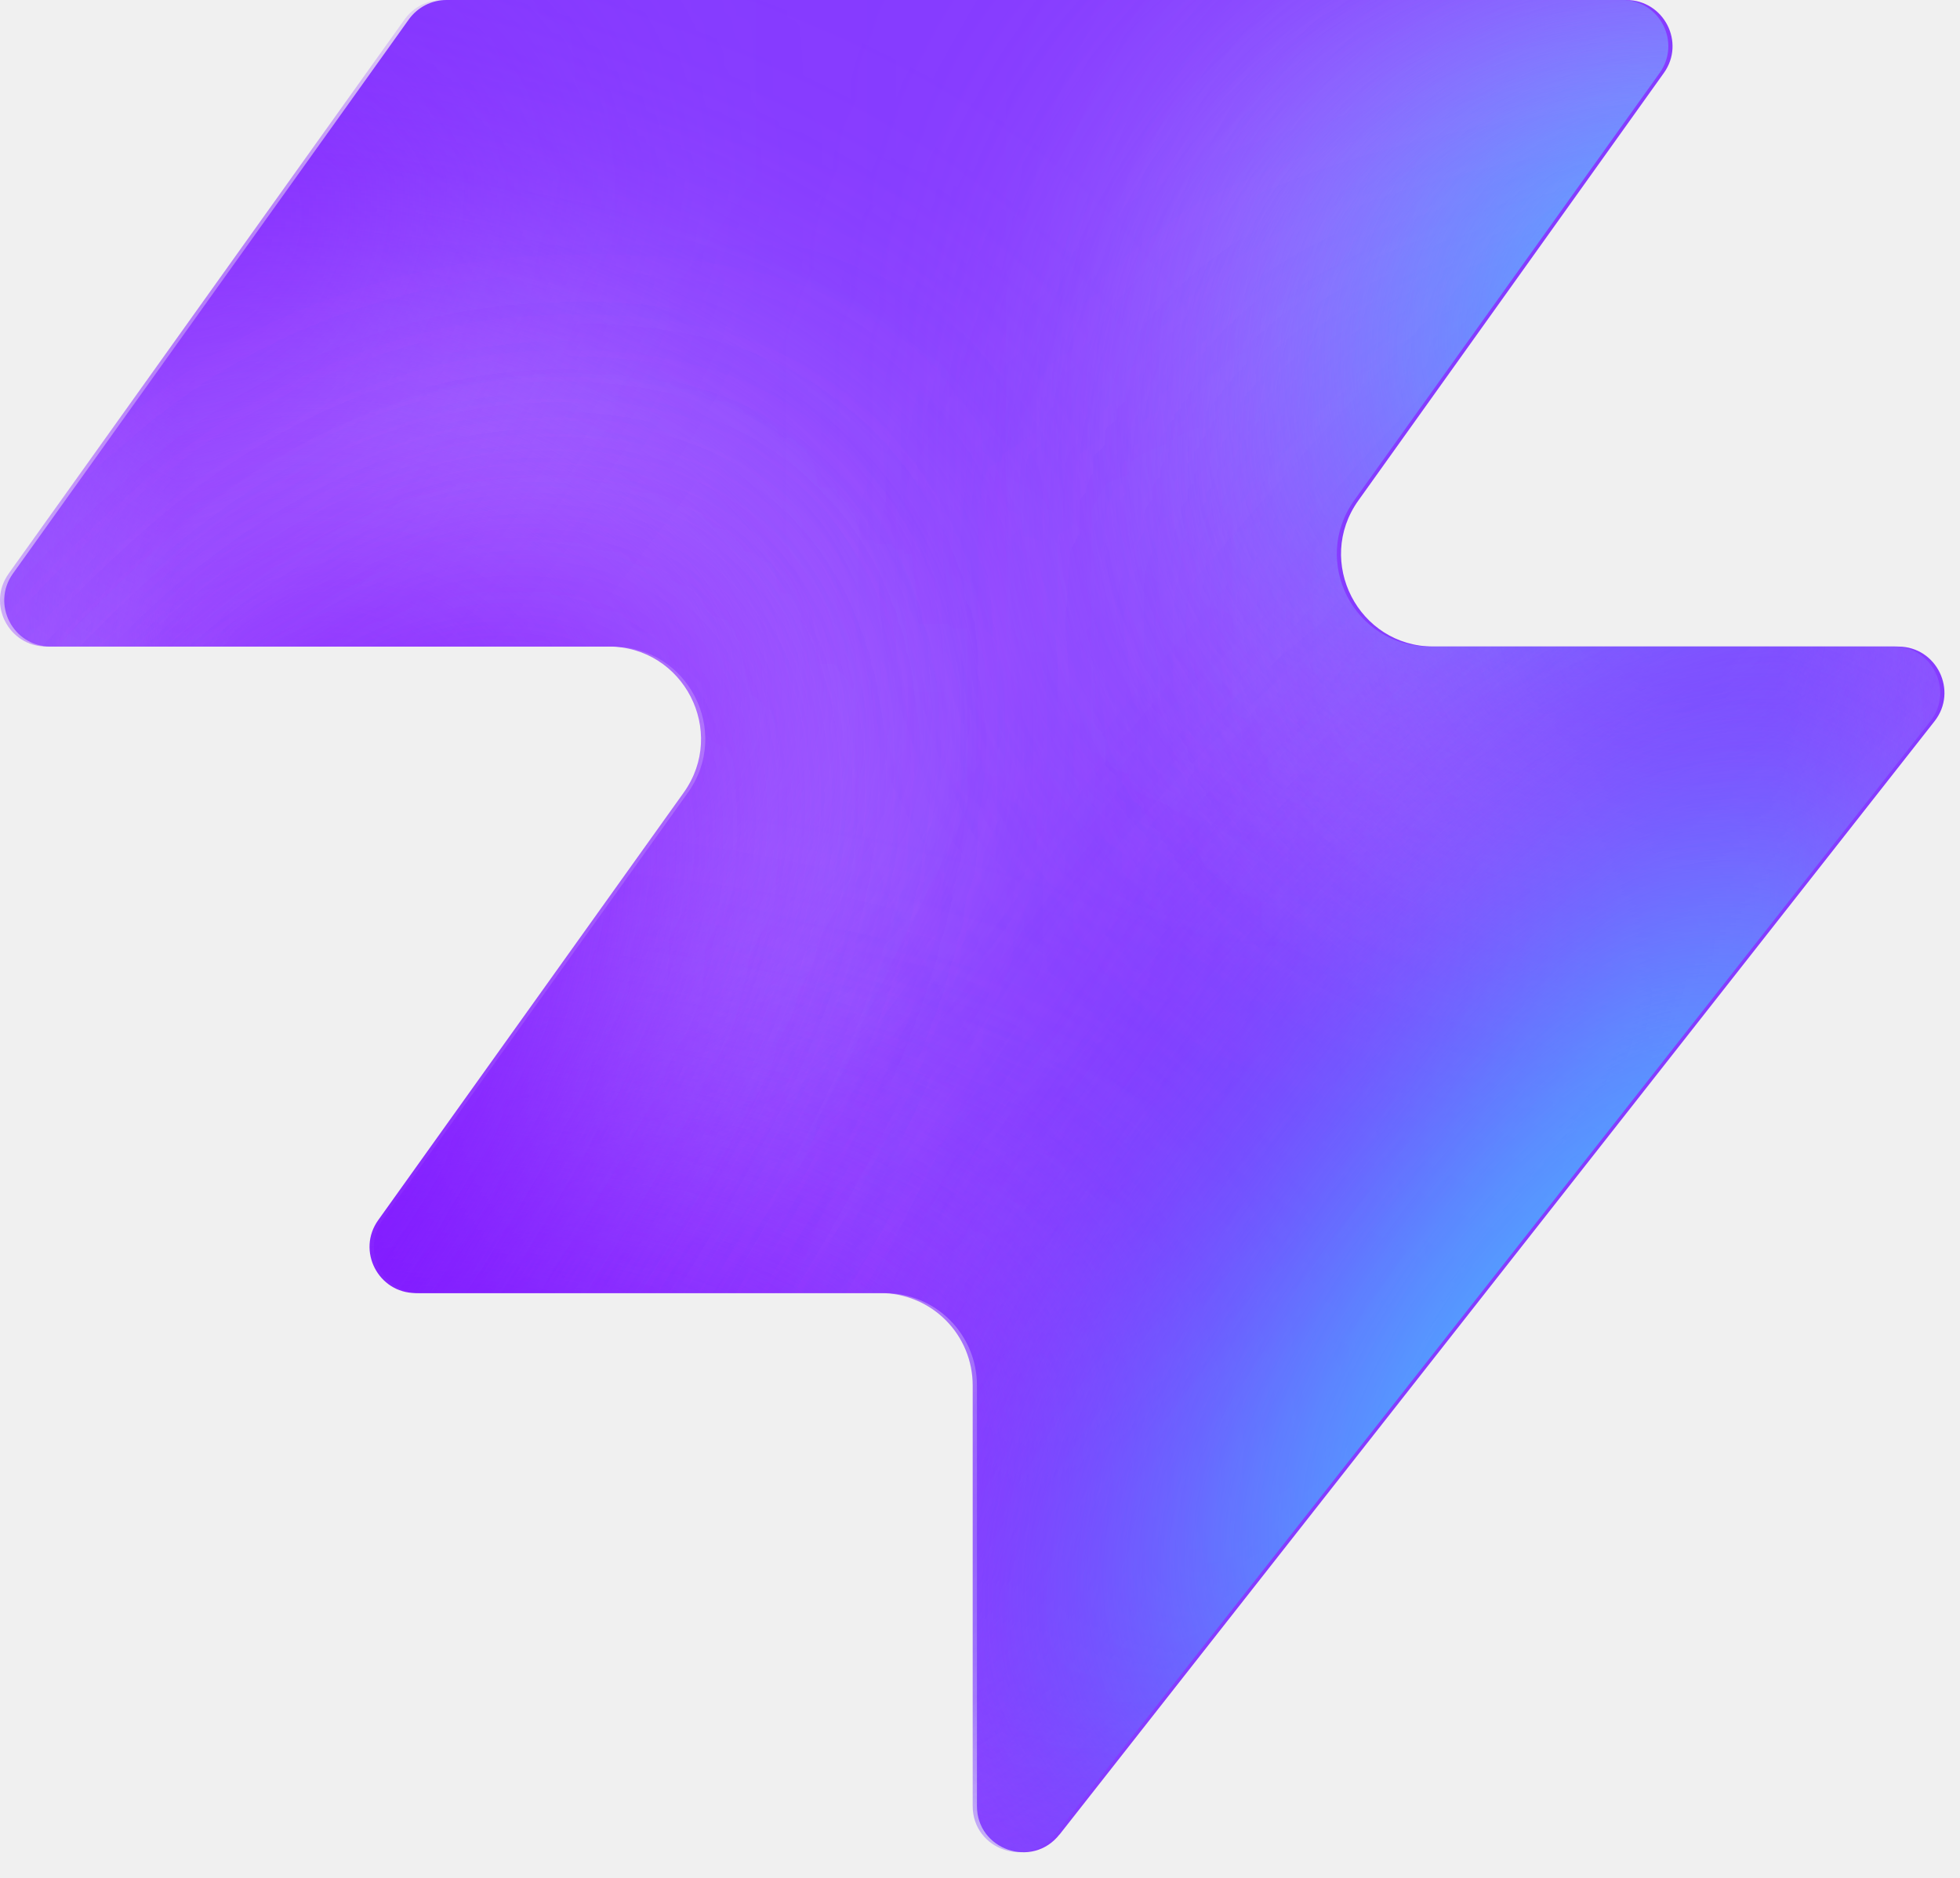
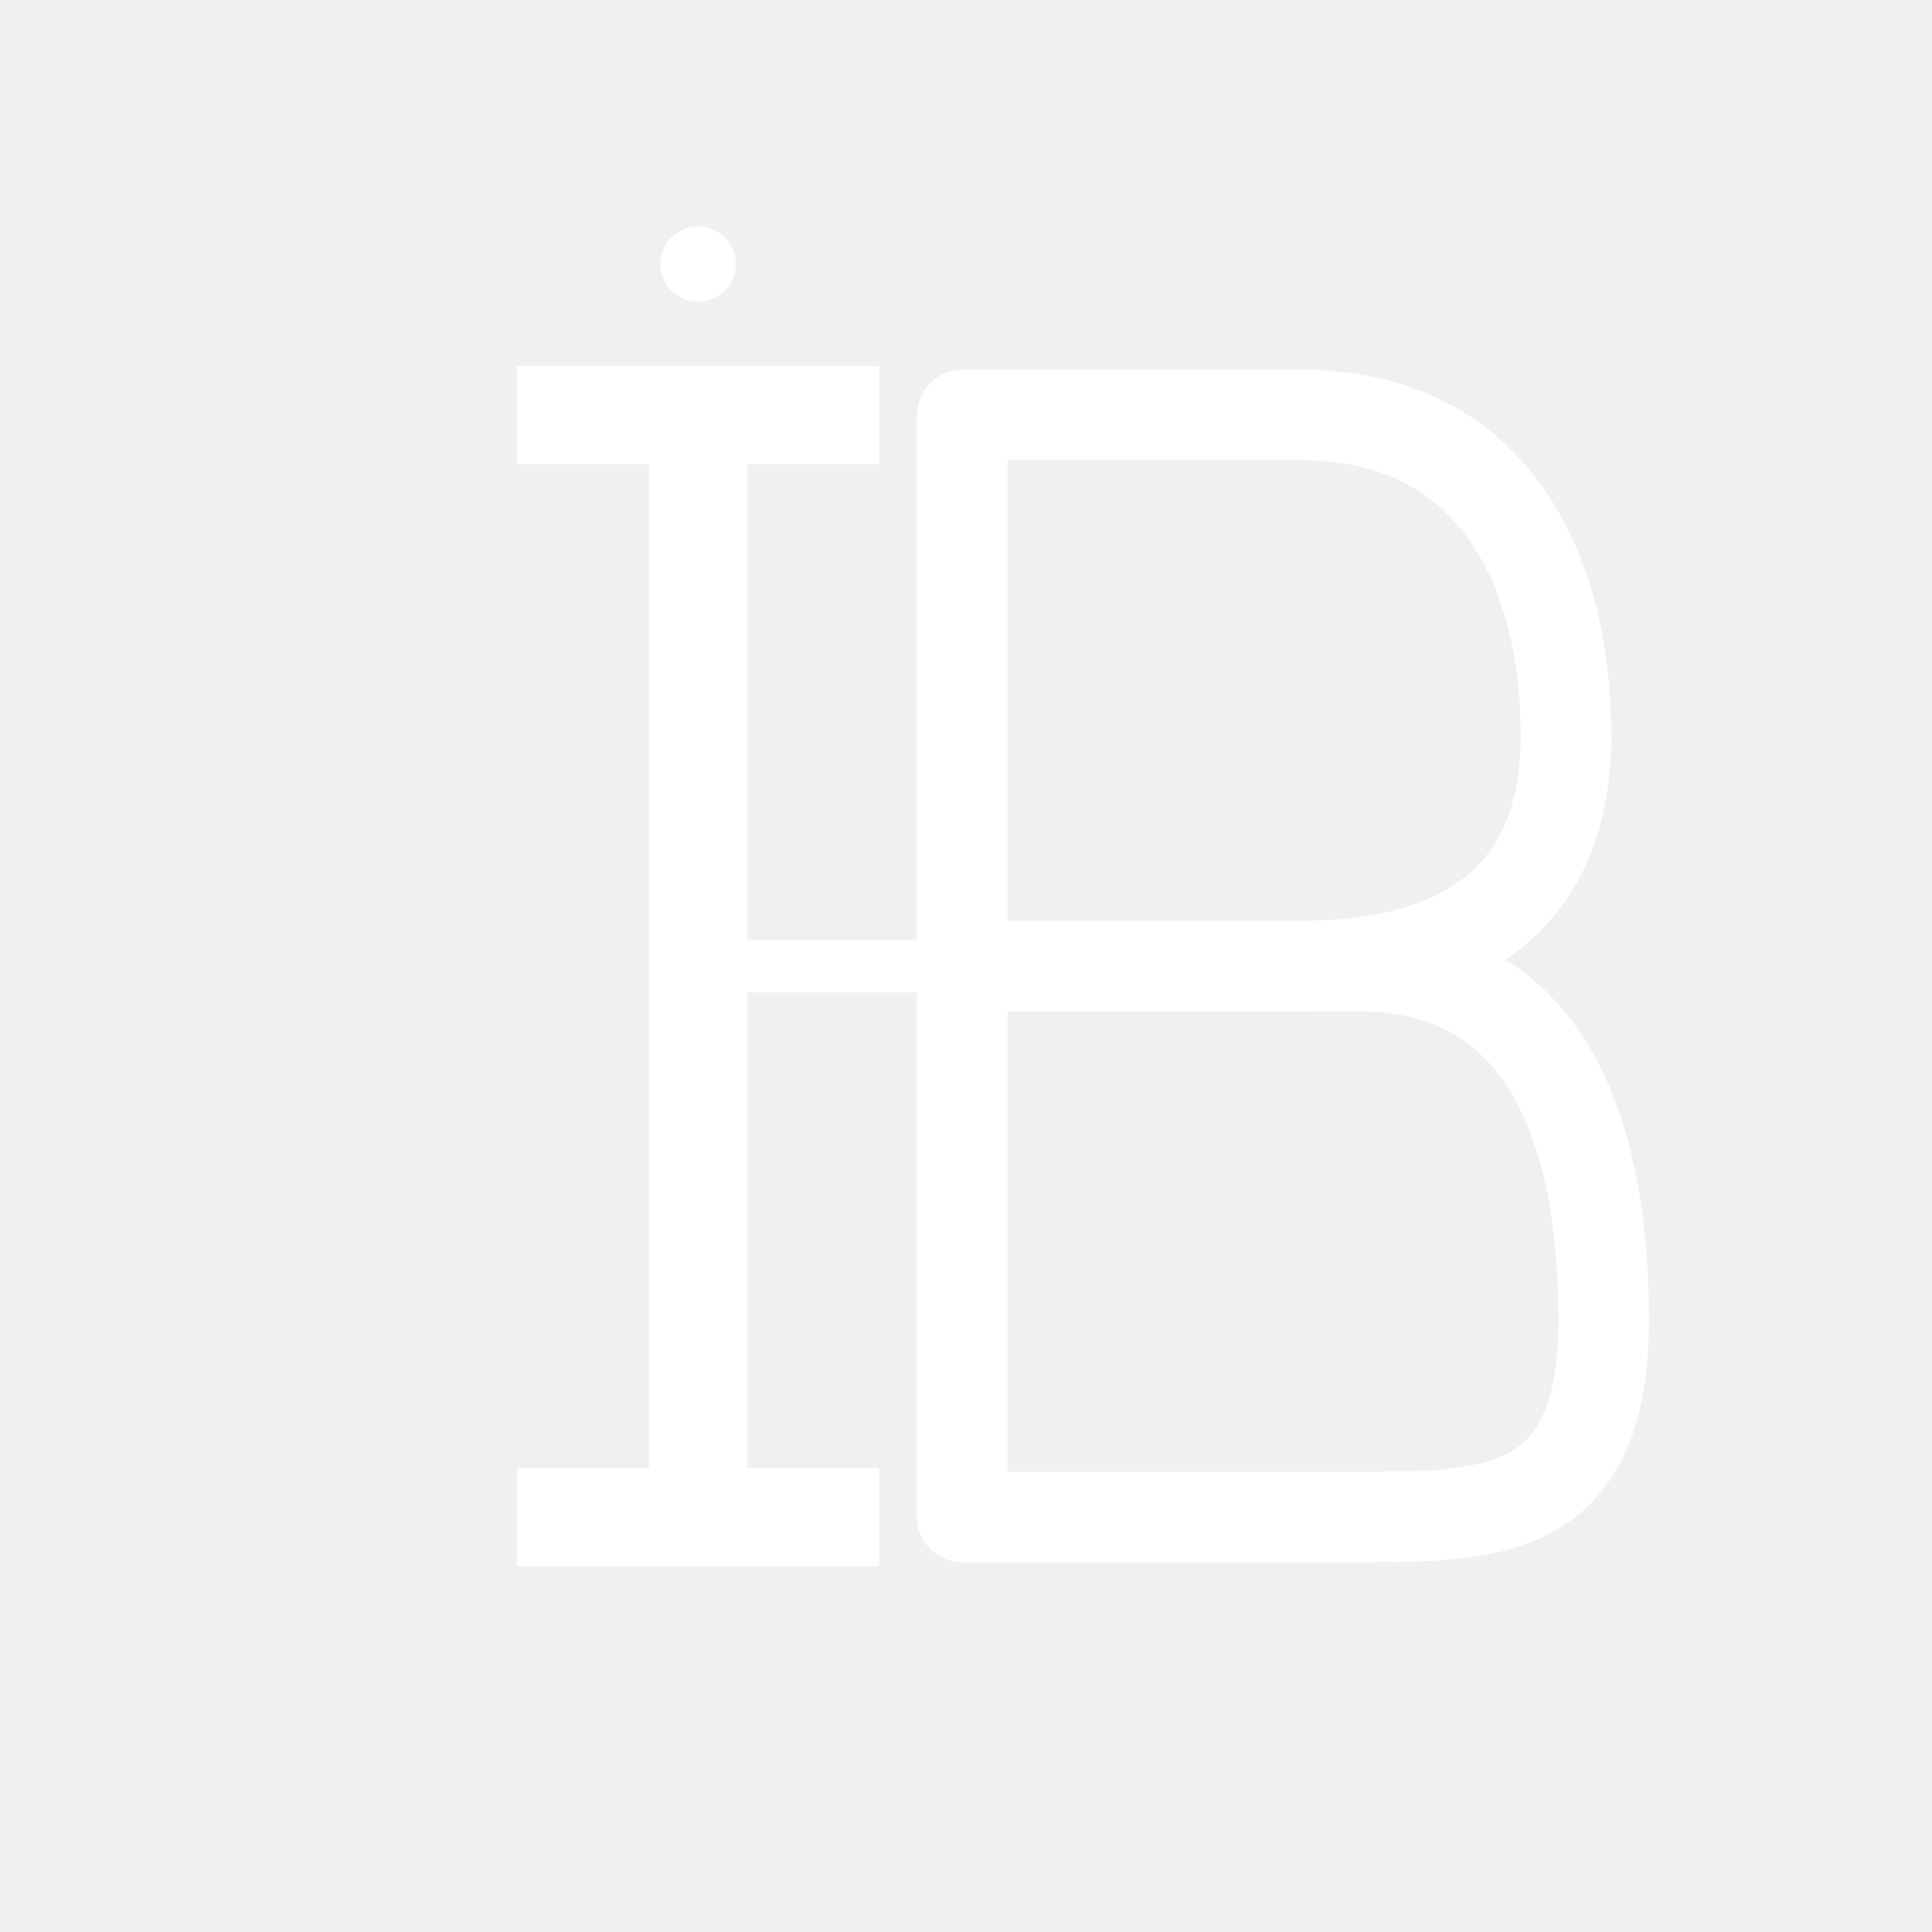
- <svg xmlns="http://www.w3.org/2000/svg" width="48" height="46" fill="none" viewBox="0 0 48 46">
-   <path fill="#863bff" d="M25.946 44.938c-.664.845-2.021.375-2.021-.698V33.937a2.26 2.26 0 0 0-2.262-2.262H10.287c-.92 0-1.456-1.04-.92-1.788l7.48-10.471c1.07-1.497 0-3.578-1.842-3.578H1.237c-.92 0-1.456-1.04-.92-1.788L10.013.474c.214-.297.556-.474.92-.474h28.894c.92 0 1.456 1.04.92 1.788l-7.48 10.471c-1.07 1.498 0 3.579 1.842 3.579h11.377c.943 0 1.473 1.088.89 1.83L25.947 44.94z" style="fill:#863bff;fill:color(display-p3 .525 .23 1);fill-opacity:1" />
-   <mask id="a" width="48" height="46" x="0" y="0" maskUnits="userSpaceOnUse" style="mask-type:alpha">
-     <path fill="#000" d="M25.842 44.938c-.664.844-2.021.375-2.021-.698V33.937a2.26 2.26 0 0 0-2.262-2.262H10.183c-.92 0-1.456-1.04-.92-1.788l7.48-10.471c1.07-1.498 0-3.579-1.842-3.579H1.133c-.92 0-1.456-1.04-.92-1.787L9.91.473c.214-.297.556-.474.92-.474h28.894c.92 0 1.456 1.04.92 1.788l-7.48 10.471c-1.07 1.498 0 3.578 1.842 3.578h11.377c.943 0 1.473 1.088.89 1.832L25.843 44.94z" style="fill:#000;fill-opacity:1" />
-   </mask>
-   <g mask="url(#a)">
-     <g filter="url(#b)">
-       <ellipse cx="5.508" cy="14.704" fill="#ede6ff" rx="5.508" ry="14.704" style="fill:#ede6ff;fill:color(display-p3 .927 .903 1);fill-opacity:1" transform="matrix(.00324 1 1 -.00324 -4.47 31.516)" />
-     </g>
-     <g filter="url(#c)">
-       <ellipse cx="10.399" cy="29.851" fill="#ede6ff" rx="10.399" ry="29.851" style="fill:#ede6ff;fill:color(display-p3 .927 .903 1);fill-opacity:1" transform="matrix(.00324 1 1 -.00324 -39.328 7.883)" />
-     </g>
-     <g filter="url(#d)">
-       <ellipse cx="5.508" cy="30.487" fill="#7e14ff" rx="5.508" ry="30.487" style="fill:#7e14ff;fill:color(display-p3 .492 .077 1);fill-opacity:1" transform="rotate(89.814 -25.913 -14.639)scale(1 -1)" />
-     </g>
-     <g filter="url(#e)">
-       <ellipse cx="5.508" cy="30.599" fill="#7e14ff" rx="5.508" ry="30.599" style="fill:#7e14ff;fill:color(display-p3 .492 .077 1);fill-opacity:1" transform="rotate(89.814 -32.644 -3.334)scale(1 -1)" />
-     </g>
-     <g filter="url(#f)">
-       <ellipse cx="5.508" cy="30.599" fill="#7e14ff" rx="5.508" ry="30.599" style="fill:#7e14ff;fill:color(display-p3 .492 .077 1);fill-opacity:1" transform="matrix(.00324 1 1 -.00324 -34.34 30.47)" />
-     </g>
-     <g filter="url(#g)">
-       <ellipse cx="14.072" cy="22.078" fill="#ede6ff" rx="14.072" ry="22.078" style="fill:#ede6ff;fill:color(display-p3 .927 .903 1);fill-opacity:1" transform="rotate(93.35 24.506 48.493)scale(-1 1)" />
-     </g>
-     <g filter="url(#h)">
-       <ellipse cx="3.47" cy="21.501" fill="#7e14ff" rx="3.47" ry="21.501" style="fill:#7e14ff;fill:color(display-p3 .492 .077 1);fill-opacity:1" transform="rotate(89.009 28.708 47.59)scale(-1 1)" />
-     </g>
-     <g filter="url(#i)">
-       <ellipse cx="3.47" cy="21.501" fill="#7e14ff" rx="3.47" ry="21.501" style="fill:#7e14ff;fill:color(display-p3 .492 .077 1);fill-opacity:1" transform="rotate(89.009 28.708 47.59)scale(-1 1)" />
-     </g>
-     <g filter="url(#j)">
-       <ellipse cx=".387" cy="8.972" fill="#7e14ff" rx="4.407" ry="29.108" style="fill:#7e14ff;fill:color(display-p3 .492 .077 1);fill-opacity:1" transform="rotate(39.51 .387 8.972)" />
-     </g>
-     <g filter="url(#k)">
-       <ellipse cx="47.523" cy="-6.092" fill="#7e14ff" rx="4.407" ry="29.108" style="fill:#7e14ff;fill:color(display-p3 .492 .077 1);fill-opacity:1" transform="rotate(37.892 47.523 -6.092)" />
-     </g>
-     <g filter="url(#l)">
-       <ellipse cx="41.412" cy="6.333" fill="#47bfff" rx="5.971" ry="9.665" style="fill:#47bfff;fill:color(display-p3 .28 .748 1);fill-opacity:1" transform="rotate(37.892 41.412 6.333)" />
-     </g>
-     <g filter="url(#m)">
-       <ellipse cx="-1.879" cy="38.332" fill="#7e14ff" rx="4.407" ry="29.108" style="fill:#7e14ff;fill:color(display-p3 .492 .077 1);fill-opacity:1" transform="rotate(37.892 -1.88 38.332)" />
-     </g>
-     <g filter="url(#n)">
-       <ellipse cx="-1.879" cy="38.332" fill="#7e14ff" rx="4.407" ry="29.108" style="fill:#7e14ff;fill:color(display-p3 .492 .077 1);fill-opacity:1" transform="rotate(37.892 -1.88 38.332)" />
-     </g>
-     <g filter="url(#o)">
-       <ellipse cx="35.651" cy="29.907" fill="#7e14ff" rx="4.407" ry="29.108" style="fill:#7e14ff;fill:color(display-p3 .492 .077 1);fill-opacity:1" transform="rotate(37.892 35.651 29.907)" />
-     </g>
-     <g filter="url(#p)">
-       <ellipse cx="38.418" cy="32.4" fill="#47bfff" rx="5.971" ry="15.297" style="fill:#47bfff;fill:color(display-p3 .28 .748 1);fill-opacity:1" transform="rotate(37.892 38.418 32.4)" />
-     </g>
+ <svg xmlns="http://www.w3.org/2000/svg" viewBox="0 0 512 512" width="100%" height="100%">
+   <g fill="none" stroke="#FFFFFF" stroke-linecap="round" stroke-linejoin="round">
+     <path d="M150 110 H220 M185 110 V402 M150 402 H220" stroke="#FFFFFF" stroke-width="26" stroke-linecap="square" />
+     <circle cx="185" cy="70" r="10" fill="#FFFFFF" stroke="none" />
+     <path d="M255 110 H345 C395 110, 415 150, 415 195 C415 240, 385 256, 345 256 H255 V110 Z" stroke="#FFFFFF" stroke-width="24" fill="none" />
+     <path d="M255 256 H360 C410 256, 425 300, 425 350 C425 402, 395 402, 360 402 H255 V256 Z" stroke="#FFFFFF" stroke-width="24" fill="none" />
+     <line x1="185" y1="256" x2="255" y2="256" stroke="#FFFFFF" stroke-width="14" />
  </g>
-   <defs>
-     <filter id="b" width="60.045" height="41.654" x="-19.77" y="16.149" color-interpolation-filters="sRGB" filterUnits="userSpaceOnUse">
-       <feFlood flood-opacity="0" result="BackgroundImageFix" />
-       <feBlend in="SourceGraphic" in2="BackgroundImageFix" result="shape" />
-       <feGaussianBlur result="effect1_foregroundBlur_2002_17158" stdDeviation="7.659" />
-     </filter>
-     <filter id="c" width="90.34" height="51.437" x="-54.613" y="-7.533" color-interpolation-filters="sRGB" filterUnits="userSpaceOnUse">
-       <feFlood flood-opacity="0" result="BackgroundImageFix" />
-       <feBlend in="SourceGraphic" in2="BackgroundImageFix" result="shape" />
-       <feGaussianBlur result="effect1_foregroundBlur_2002_17158" stdDeviation="7.659" />
-     </filter>
-     <filter id="d" width="79.355" height="29.4" x="-49.64" y="2.03" color-interpolation-filters="sRGB" filterUnits="userSpaceOnUse">
-       <feFlood flood-opacity="0" result="BackgroundImageFix" />
-       <feBlend in="SourceGraphic" in2="BackgroundImageFix" result="shape" />
-       <feGaussianBlur result="effect1_foregroundBlur_2002_17158" stdDeviation="4.596" />
-     </filter>
-     <filter id="e" width="79.579" height="29.4" x="-45.045" y="20.029" color-interpolation-filters="sRGB" filterUnits="userSpaceOnUse">
-       <feFlood flood-opacity="0" result="BackgroundImageFix" />
-       <feBlend in="SourceGraphic" in2="BackgroundImageFix" result="shape" />
-       <feGaussianBlur result="effect1_foregroundBlur_2002_17158" stdDeviation="4.596" />
-     </filter>
-     <filter id="f" width="79.579" height="29.4" x="-43.513" y="21.178" color-interpolation-filters="sRGB" filterUnits="userSpaceOnUse">
-       <feFlood flood-opacity="0" result="BackgroundImageFix" />
-       <feBlend in="SourceGraphic" in2="BackgroundImageFix" result="shape" />
-       <feGaussianBlur result="effect1_foregroundBlur_2002_17158" stdDeviation="4.596" />
-     </filter>
-     <filter id="g" width="74.749" height="58.852" x="15.756" y="-17.901" color-interpolation-filters="sRGB" filterUnits="userSpaceOnUse">
-       <feFlood flood-opacity="0" result="BackgroundImageFix" />
-       <feBlend in="SourceGraphic" in2="BackgroundImageFix" result="shape" />
-       <feGaussianBlur result="effect1_foregroundBlur_2002_17158" stdDeviation="7.659" />
-     </filter>
-     <filter id="h" width="61.377" height="25.362" x="23.548" y="2.284" color-interpolation-filters="sRGB" filterUnits="userSpaceOnUse">
-       <feFlood flood-opacity="0" result="BackgroundImageFix" />
-       <feBlend in="SourceGraphic" in2="BackgroundImageFix" result="shape" />
-       <feGaussianBlur result="effect1_foregroundBlur_2002_17158" stdDeviation="4.596" />
-     </filter>
-     <filter id="i" width="61.377" height="25.362" x="23.548" y="2.284" color-interpolation-filters="sRGB" filterUnits="userSpaceOnUse">
-       <feFlood flood-opacity="0" result="BackgroundImageFix" />
-       <feBlend in="SourceGraphic" in2="BackgroundImageFix" result="shape" />
-       <feGaussianBlur result="effect1_foregroundBlur_2002_17158" stdDeviation="4.596" />
-     </filter>
-     <filter id="j" width="56.045" height="63.649" x="-27.636" y="-22.853" color-interpolation-filters="sRGB" filterUnits="userSpaceOnUse">
-       <feFlood flood-opacity="0" result="BackgroundImageFix" />
-       <feBlend in="SourceGraphic" in2="BackgroundImageFix" result="shape" />
-       <feGaussianBlur result="effect1_foregroundBlur_2002_17158" stdDeviation="4.596" />
-     </filter>
-     <filter id="k" width="54.814" height="64.646" x="20.116" y="-38.415" color-interpolation-filters="sRGB" filterUnits="userSpaceOnUse">
-       <feFlood flood-opacity="0" result="BackgroundImageFix" />
-       <feBlend in="SourceGraphic" in2="BackgroundImageFix" result="shape" />
-       <feGaussianBlur result="effect1_foregroundBlur_2002_17158" stdDeviation="4.596" />
-     </filter>
-     <filter id="l" width="33.541" height="35.313" x="24.641" y="-11.323" color-interpolation-filters="sRGB" filterUnits="userSpaceOnUse">
-       <feFlood flood-opacity="0" result="BackgroundImageFix" />
-       <feBlend in="SourceGraphic" in2="BackgroundImageFix" result="shape" />
-       <feGaussianBlur result="effect1_foregroundBlur_2002_17158" stdDeviation="4.596" />
-     </filter>
-     <filter id="m" width="54.814" height="64.646" x="-29.286" y="6.009" color-interpolation-filters="sRGB" filterUnits="userSpaceOnUse">
-       <feFlood flood-opacity="0" result="BackgroundImageFix" />
-       <feBlend in="SourceGraphic" in2="BackgroundImageFix" result="shape" />
-       <feGaussianBlur result="effect1_foregroundBlur_2002_17158" stdDeviation="4.596" />
-     </filter>
-     <filter id="n" width="54.814" height="64.646" x="-29.286" y="6.009" color-interpolation-filters="sRGB" filterUnits="userSpaceOnUse">
-       <feFlood flood-opacity="0" result="BackgroundImageFix" />
-       <feBlend in="SourceGraphic" in2="BackgroundImageFix" result="shape" />
-       <feGaussianBlur result="effect1_foregroundBlur_2002_17158" stdDeviation="4.596" />
-     </filter>
-     <filter id="o" width="54.814" height="64.646" x="8.244" y="-2.416" color-interpolation-filters="sRGB" filterUnits="userSpaceOnUse">
-       <feFlood flood-opacity="0" result="BackgroundImageFix" />
-       <feBlend in="SourceGraphic" in2="BackgroundImageFix" result="shape" />
-       <feGaussianBlur result="effect1_foregroundBlur_2002_17158" stdDeviation="4.596" />
-     </filter>
-     <filter id="p" width="39.409" height="43.623" x="18.713" y="10.588" color-interpolation-filters="sRGB" filterUnits="userSpaceOnUse">
-       <feFlood flood-opacity="0" result="BackgroundImageFix" />
-       <feBlend in="SourceGraphic" in2="BackgroundImageFix" result="shape" />
-       <feGaussianBlur result="effect1_foregroundBlur_2002_17158" stdDeviation="4.596" />
-     </filter>
-   </defs>
</svg>
